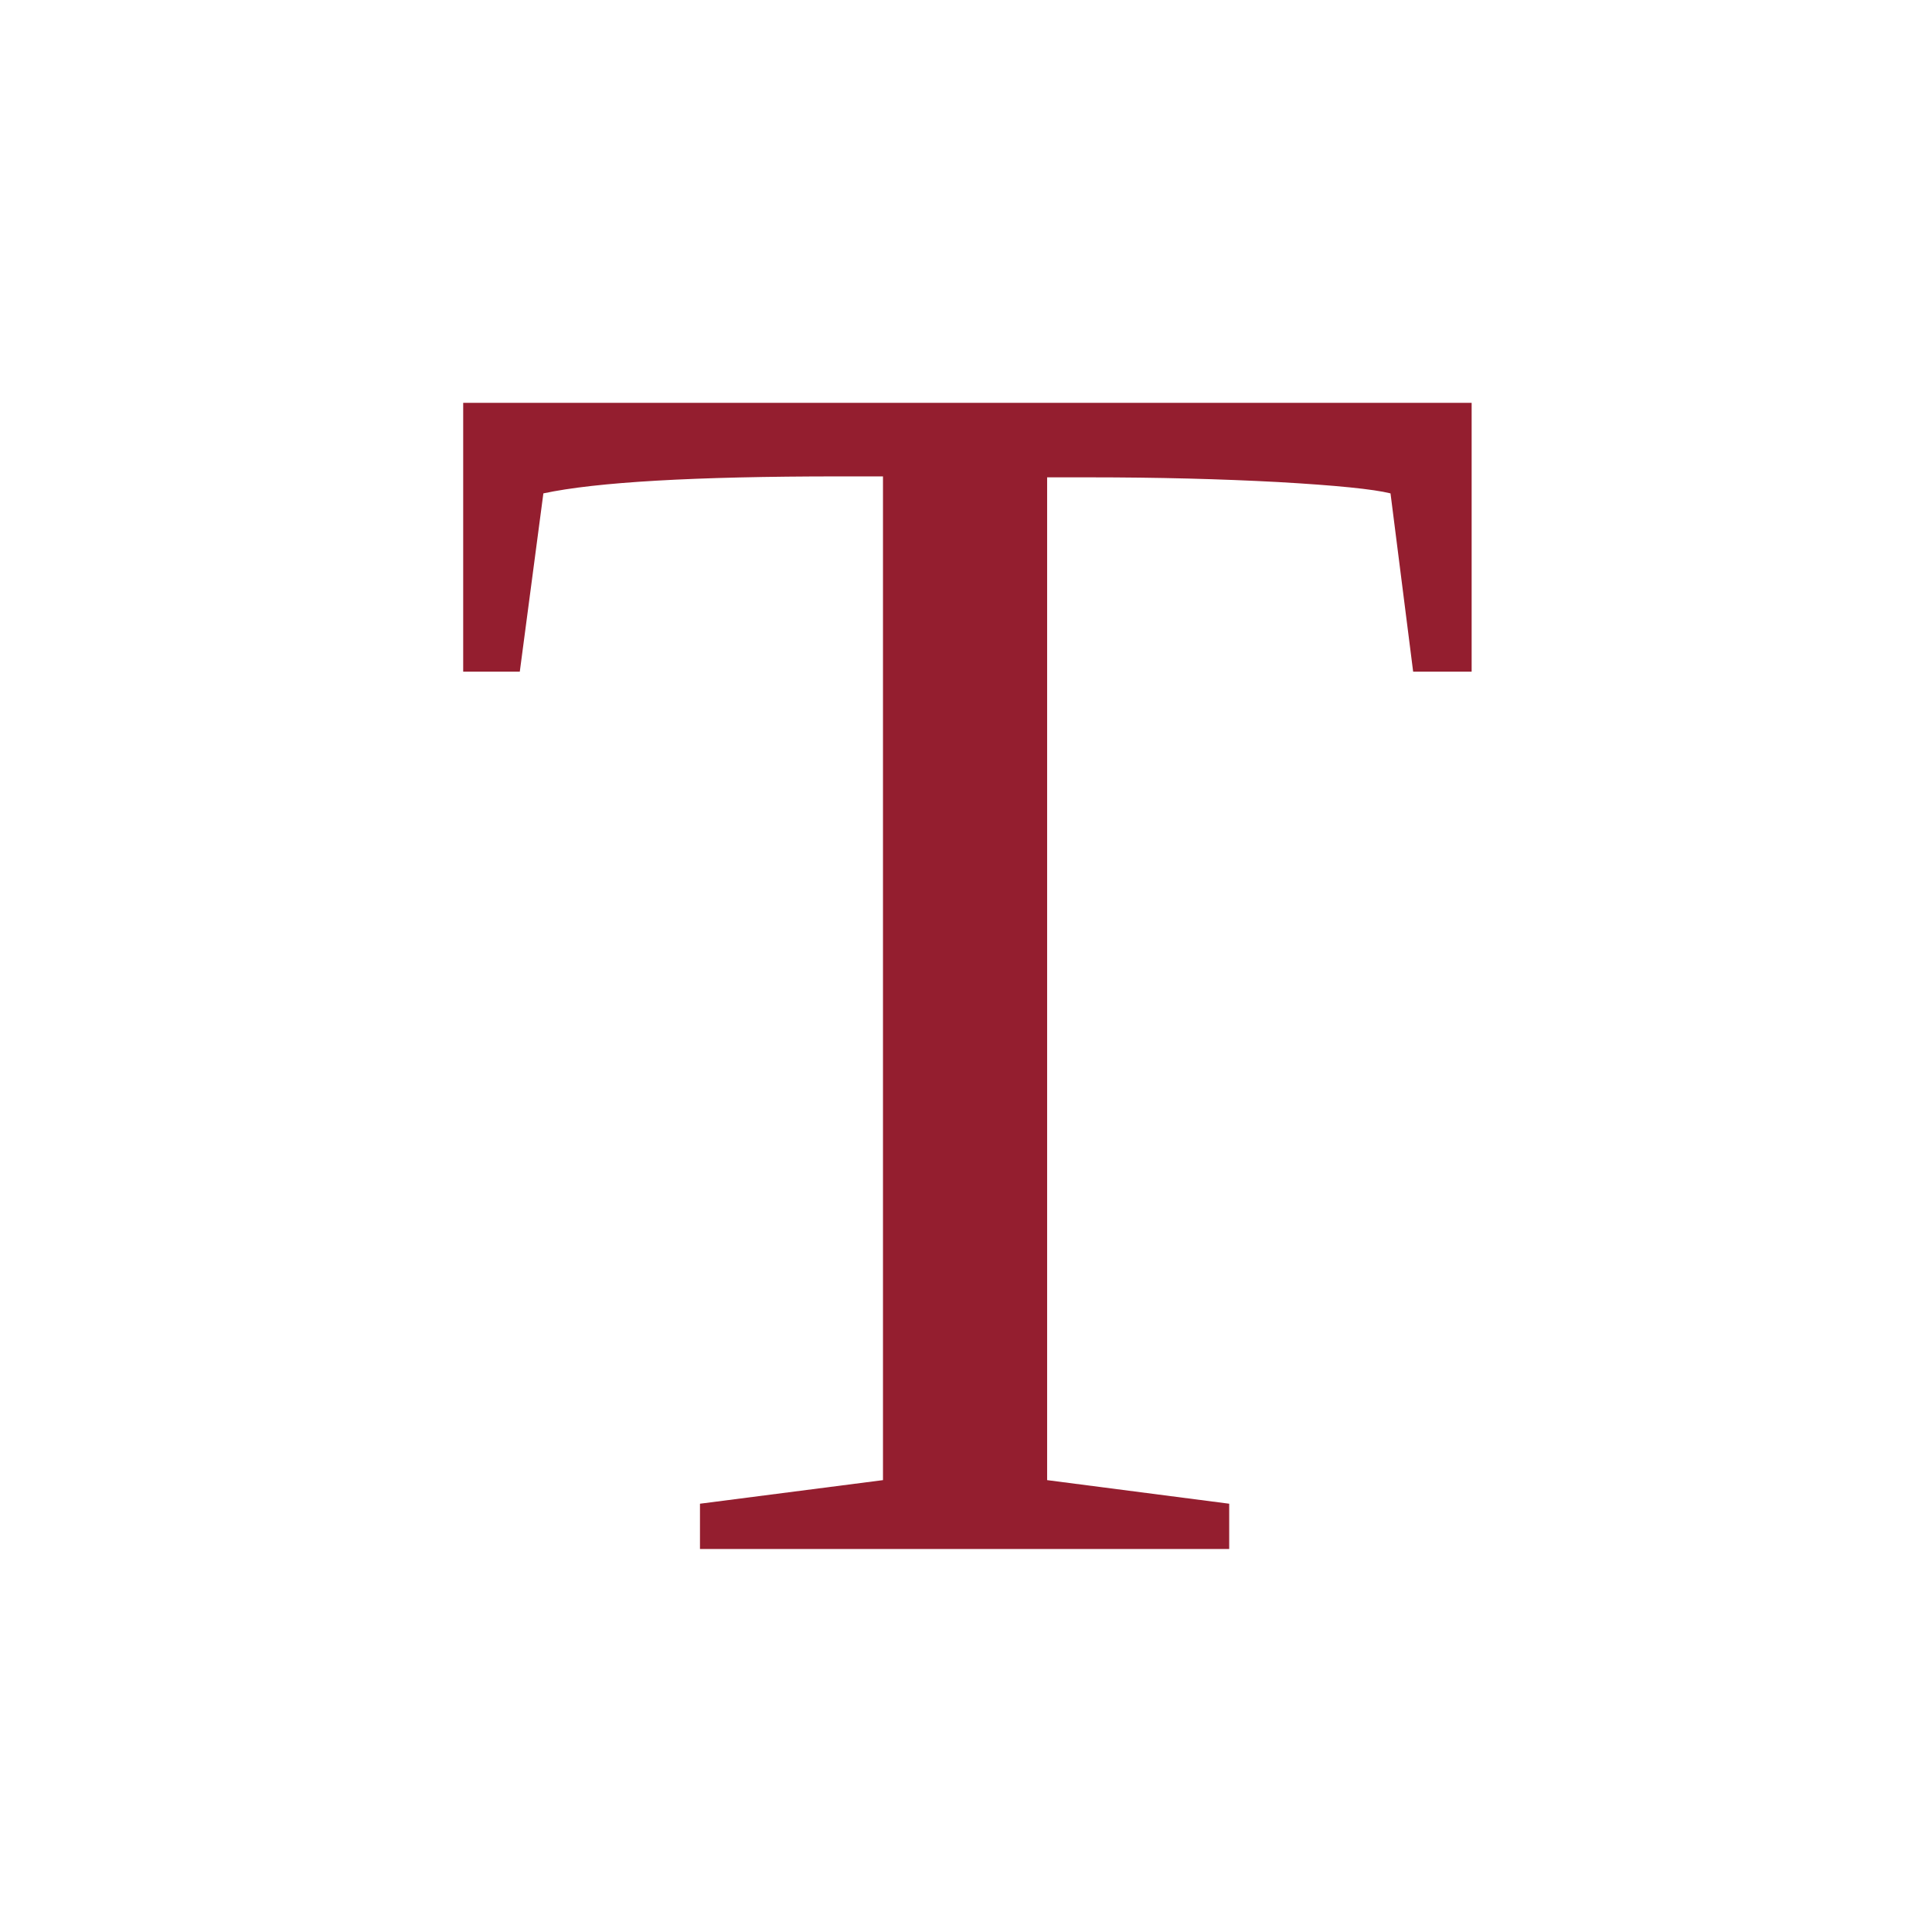
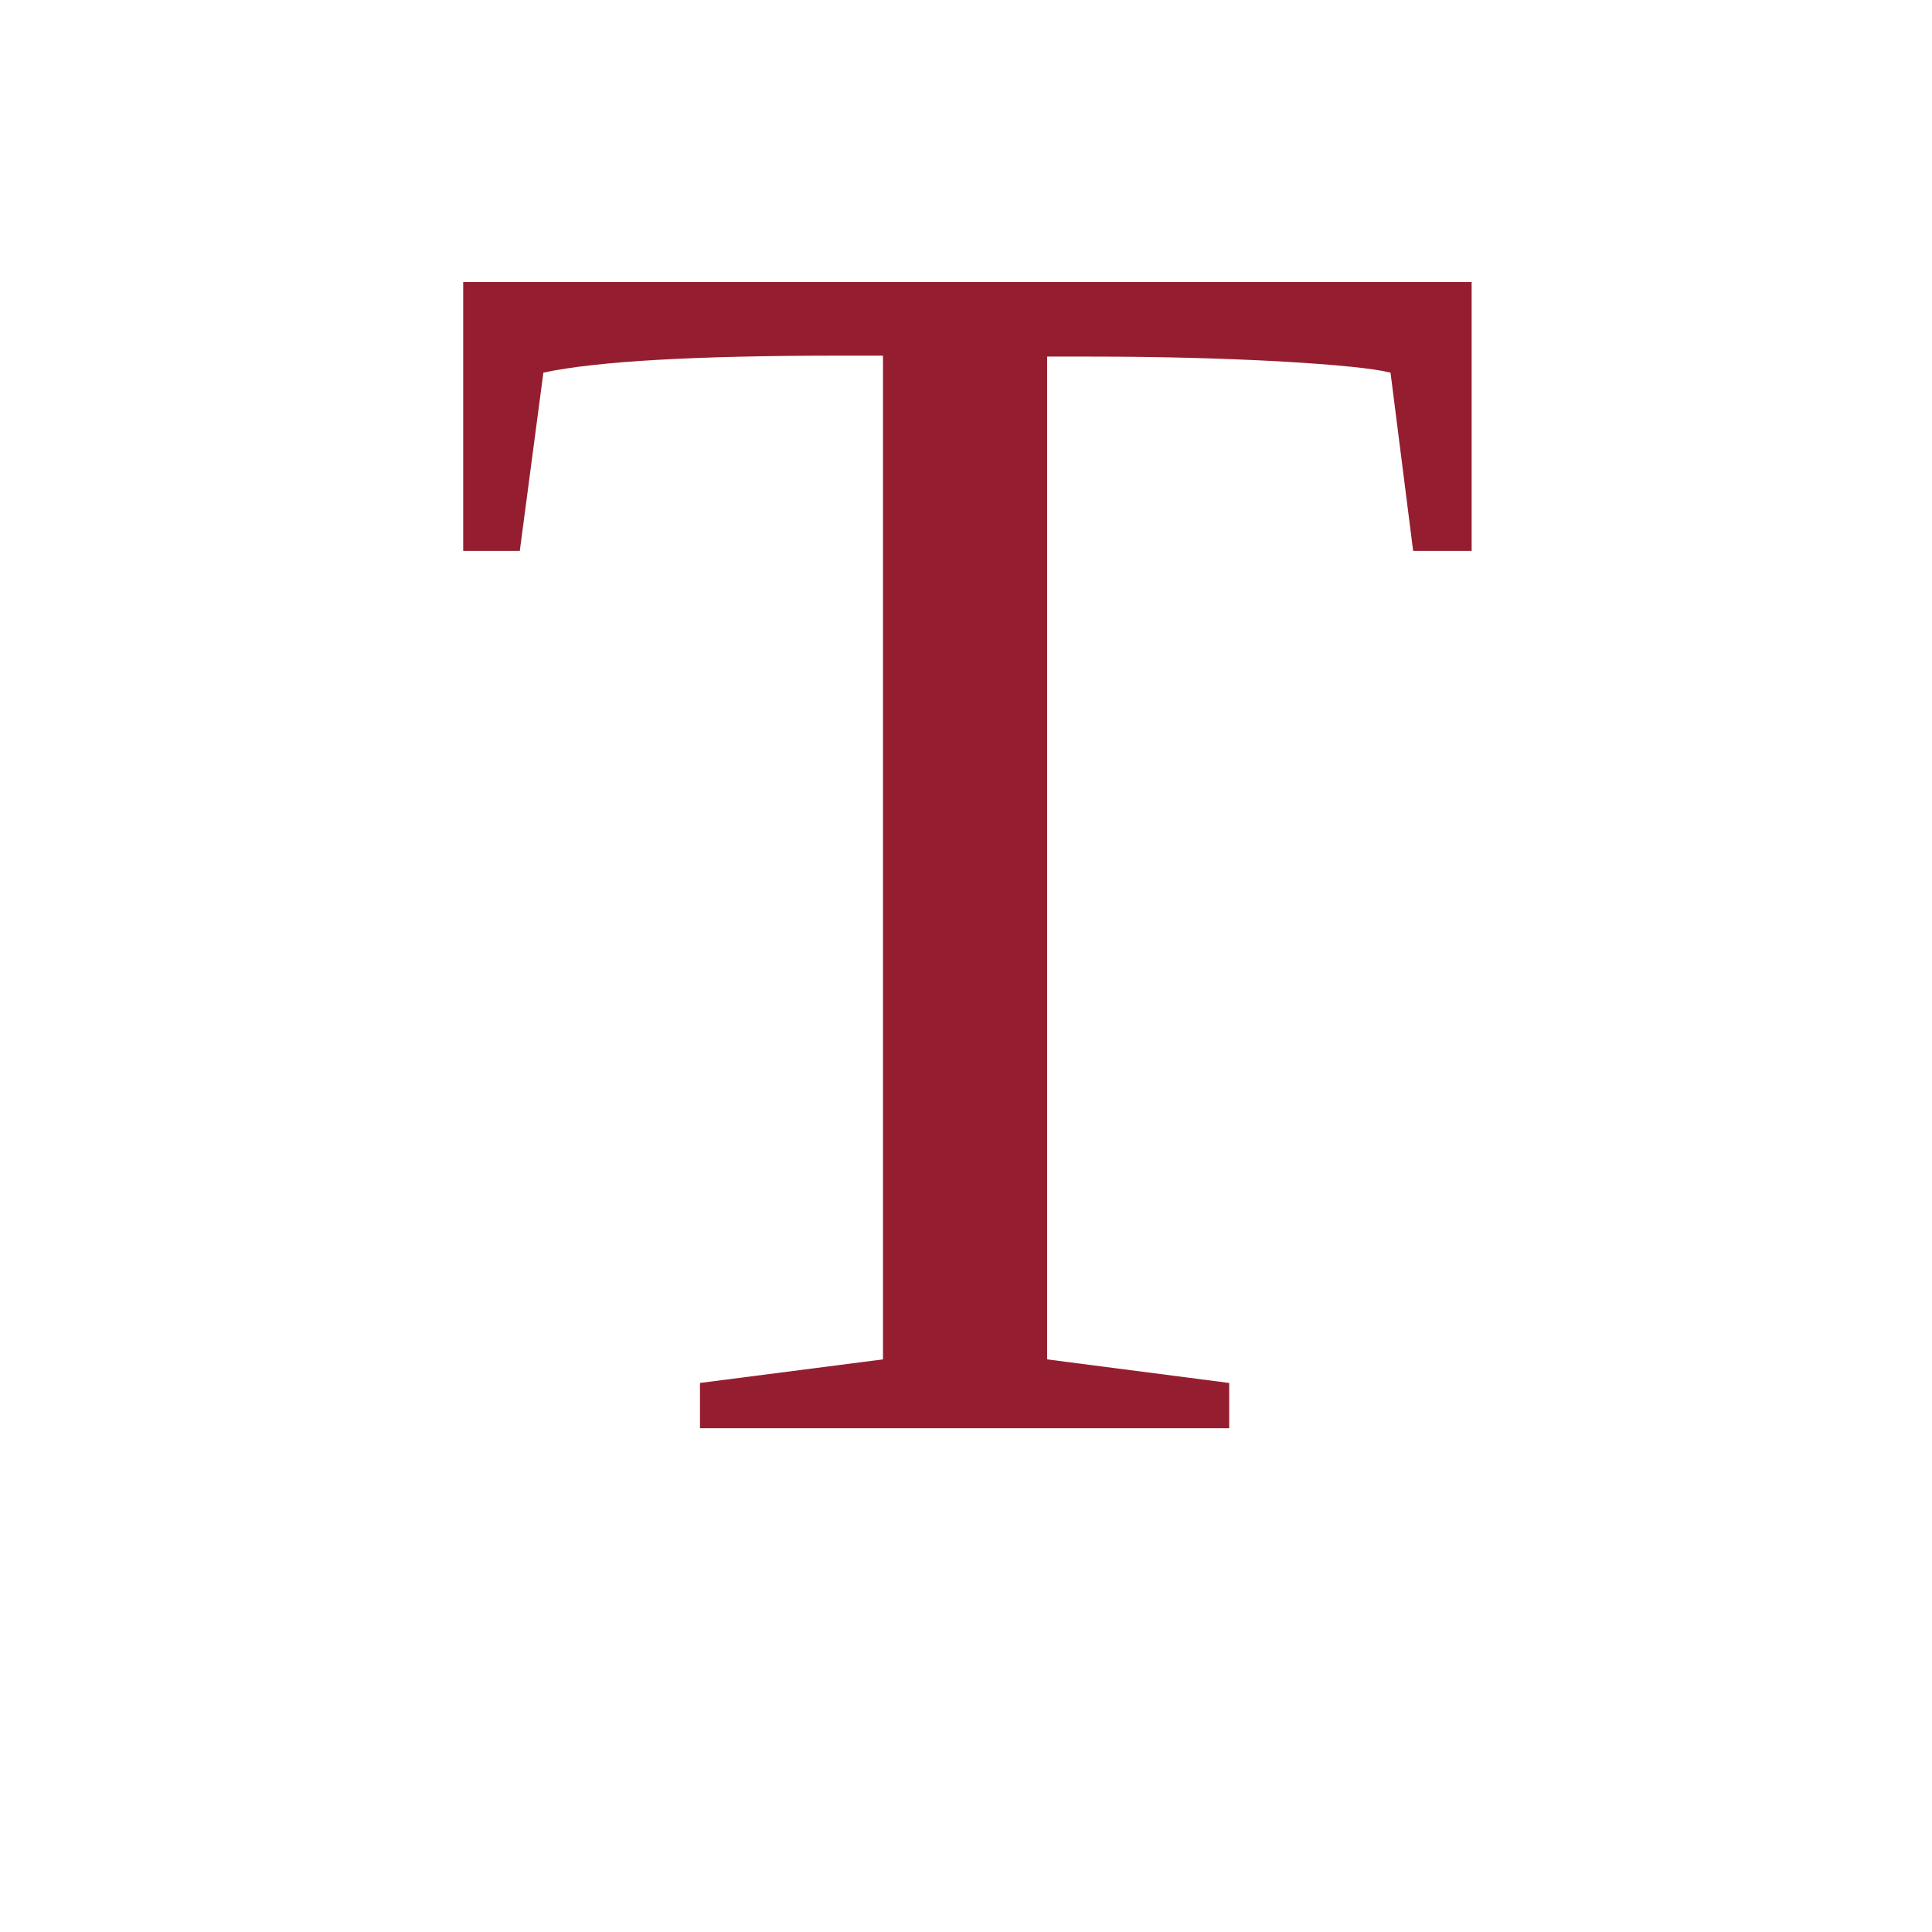
<svg xmlns="http://www.w3.org/2000/svg" width="32" height="32" viewBox="0 0 32 32">
-   <text x="16" y="19" text-anchor="middle" dominant-baseline="middle" font-family="Georgia, 'Times New Roman', Times, serif" font-size="29" fill="#941E2F">T</text>
+   <text x="16" y="17" text-anchor="middle" dominant-baseline="middle" font-family="Georgia, 'Times New Roman', Times, serif" font-size="29" fill="#941E2F">T</text>
</svg>
